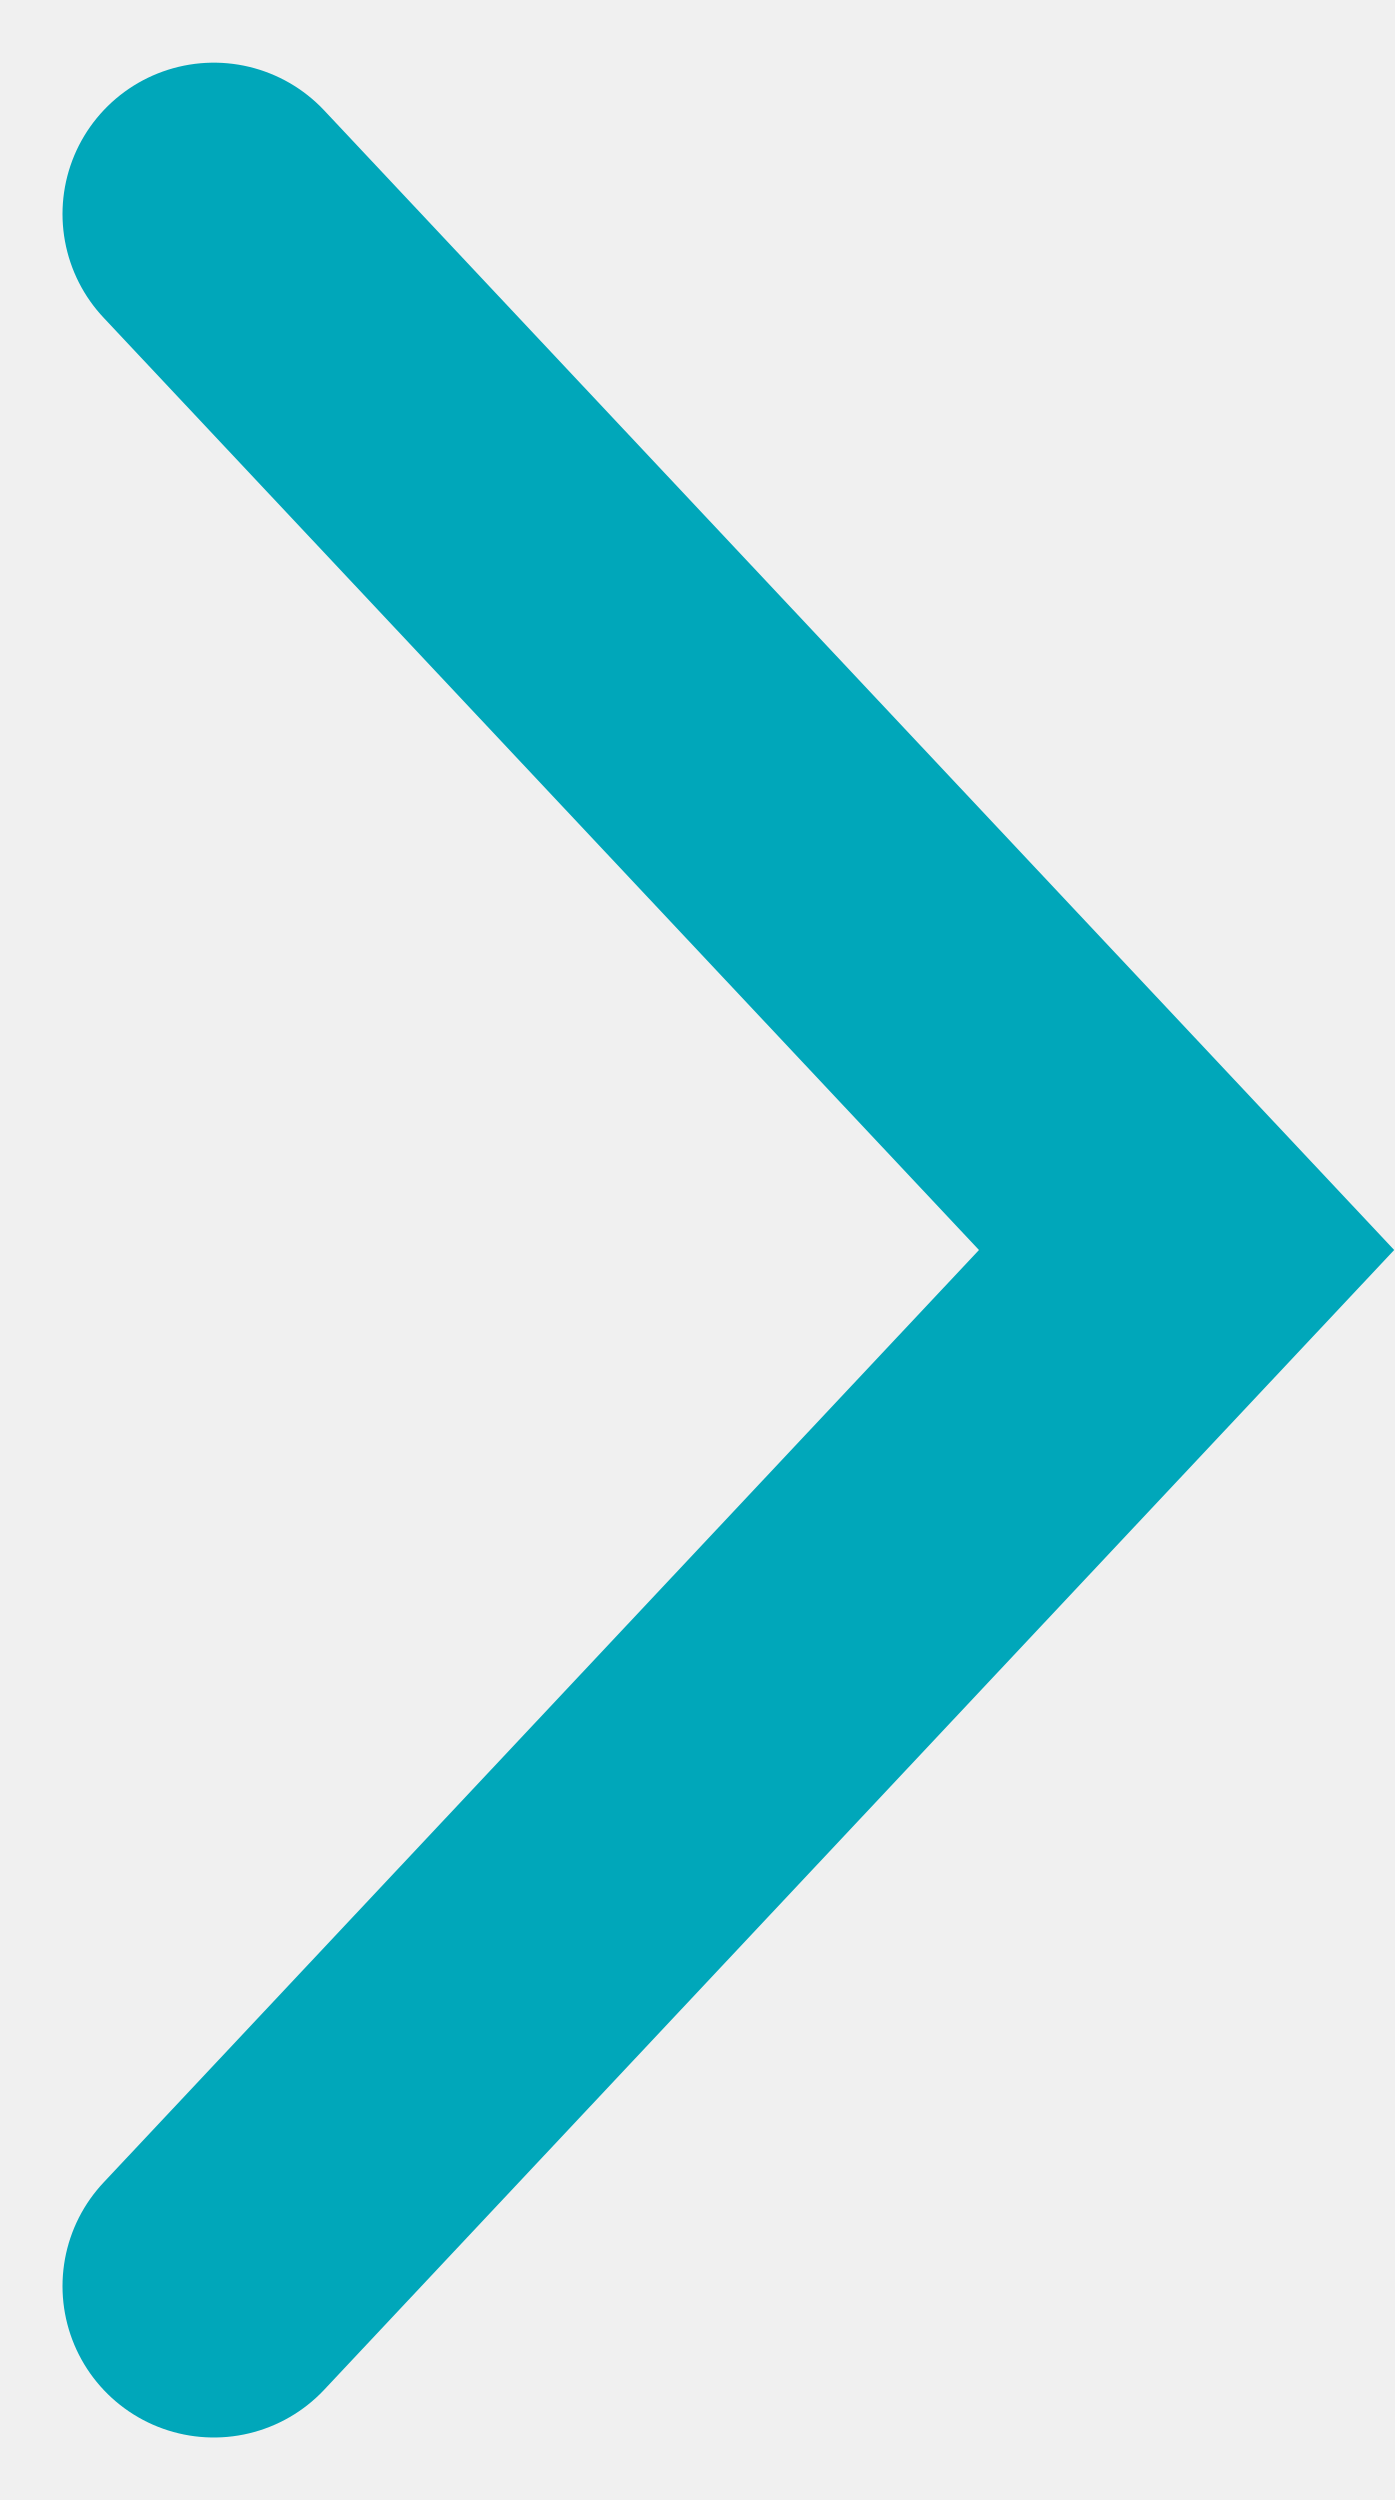
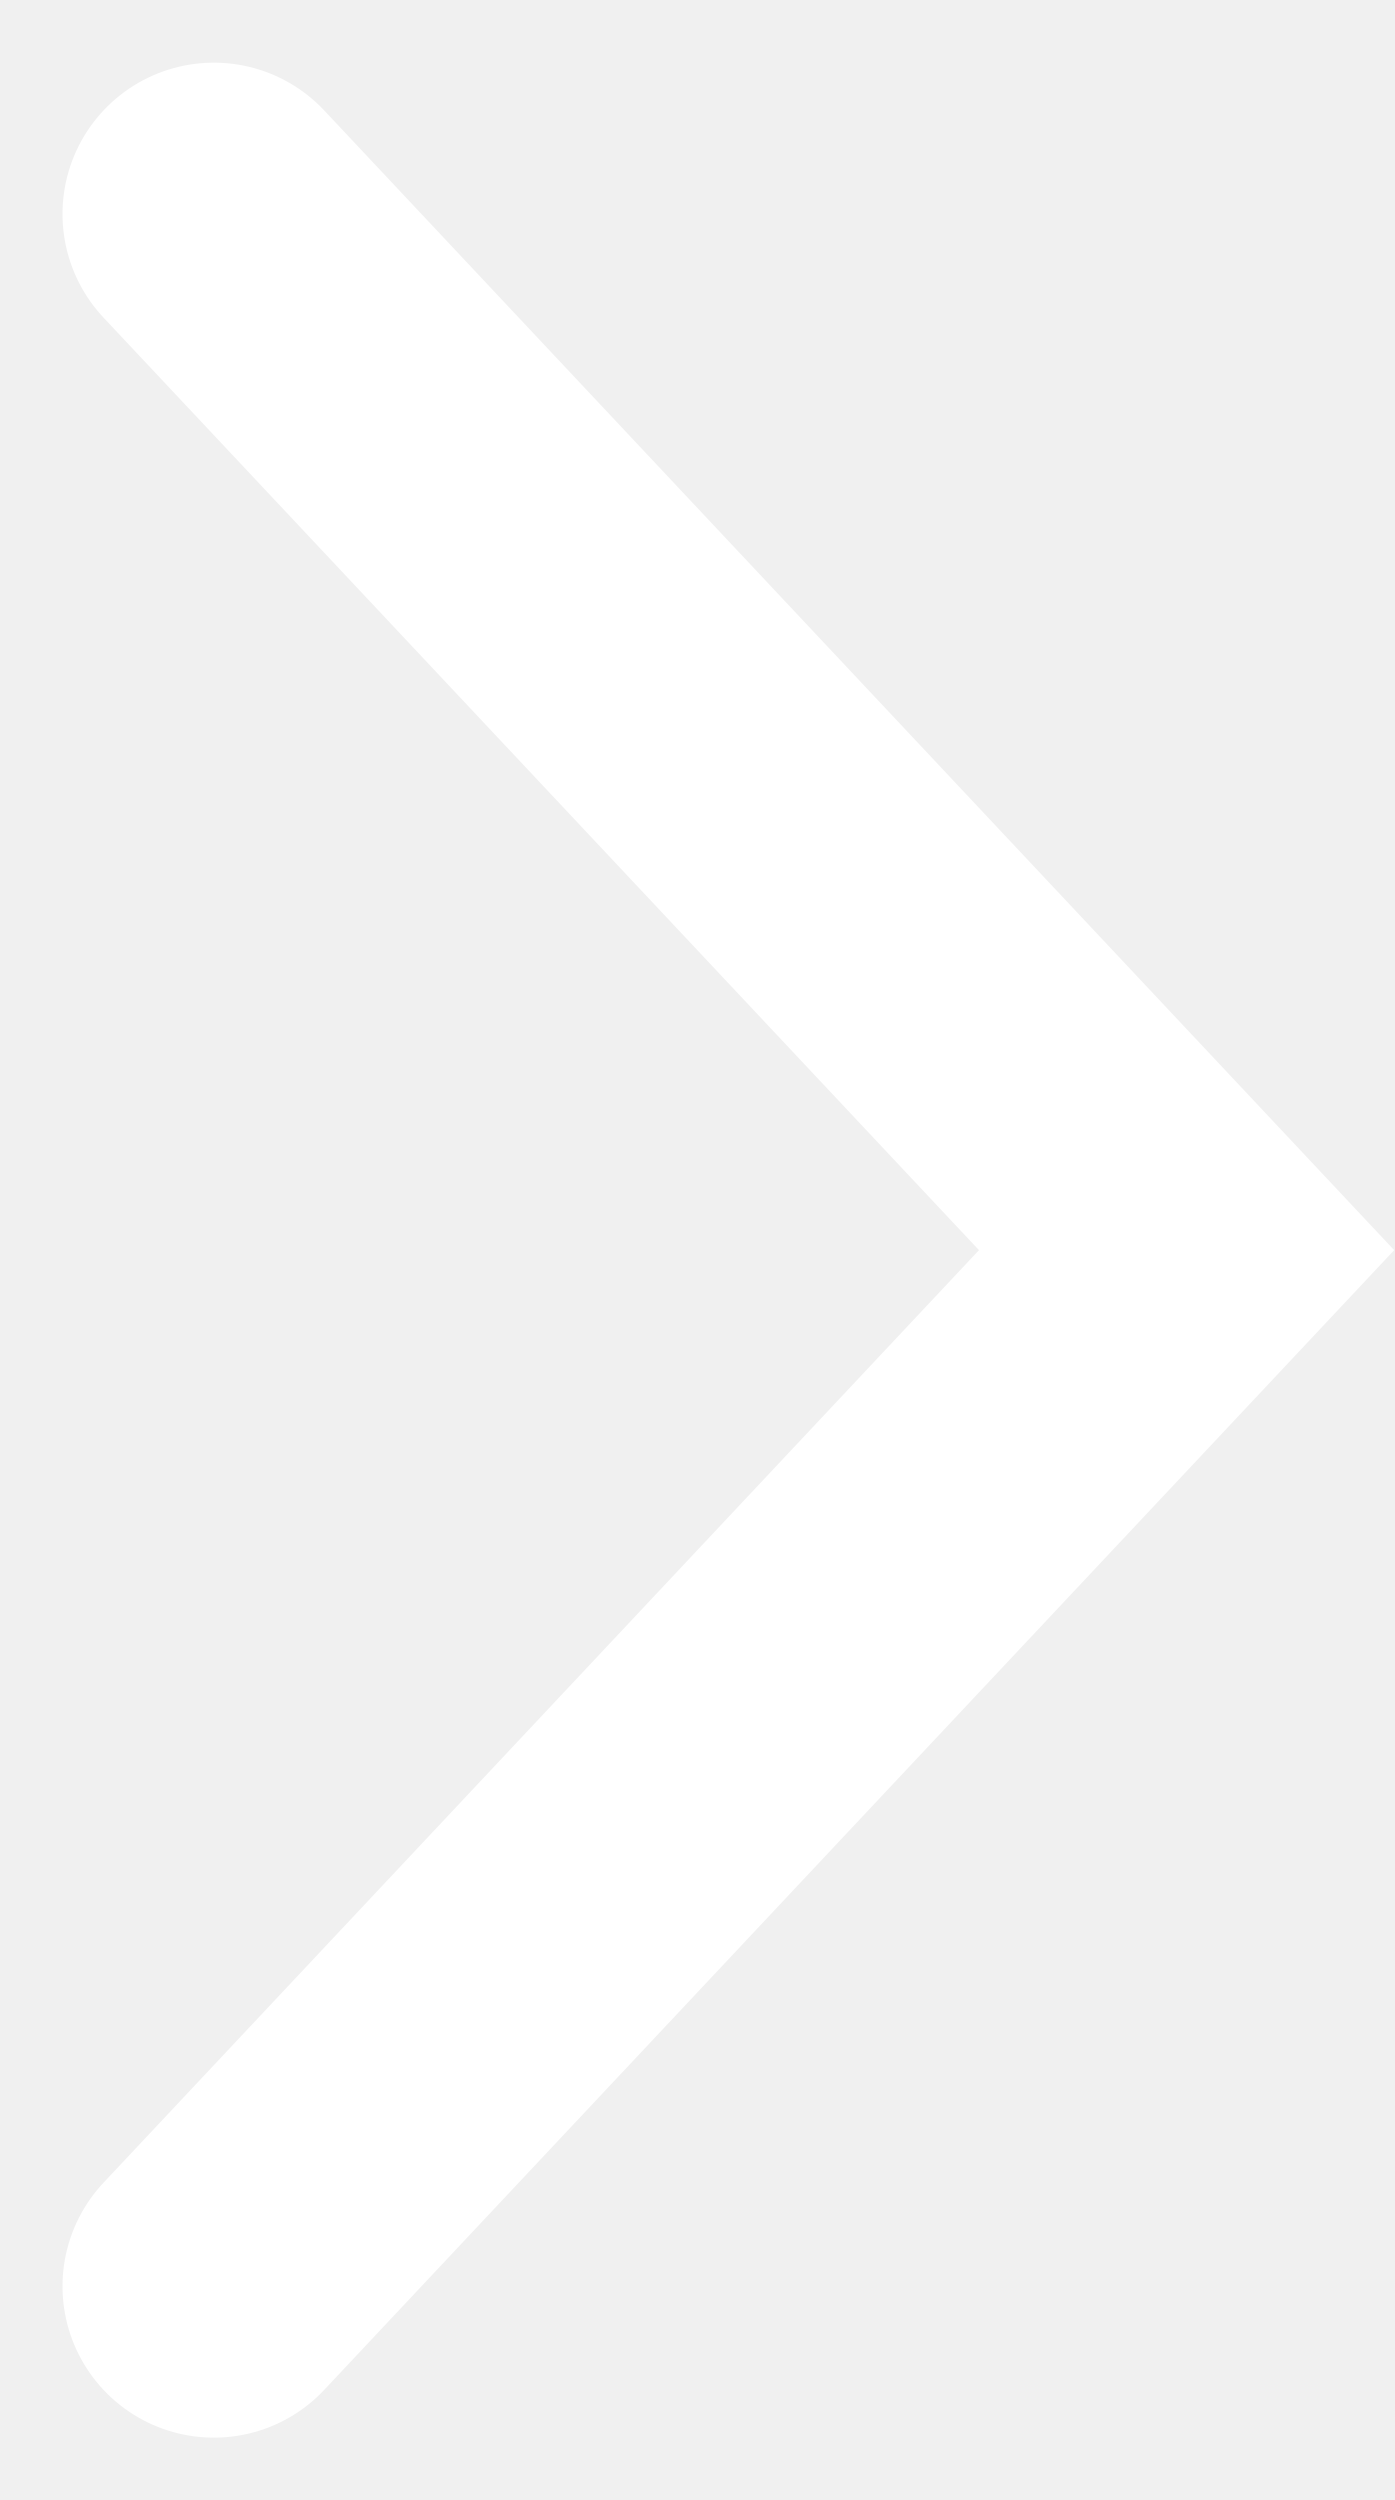
<svg xmlns="http://www.w3.org/2000/svg" width="9.212" height="16.518" viewBox="0 0 9.212 16.518">
-   <path id="Path_293" data-name="Path 293" d="M1116.557,641.279l3.749,3.993,2.678,2.852-6.427,6.846" transform="translate(-1115.144 -639.865)" fill="none" stroke="#00a7ba" stroke-linecap="round" stroke-width="2" />
+   <path id="Path_293" data-name="Path 293" d="M1116.557,641.279l6.427,6.846-6.427,6.846" transform="translate(-1115.144 -639.865)" fill="none" stroke="#fff" stroke-linecap="round" stroke-width="2" />
</svg>
